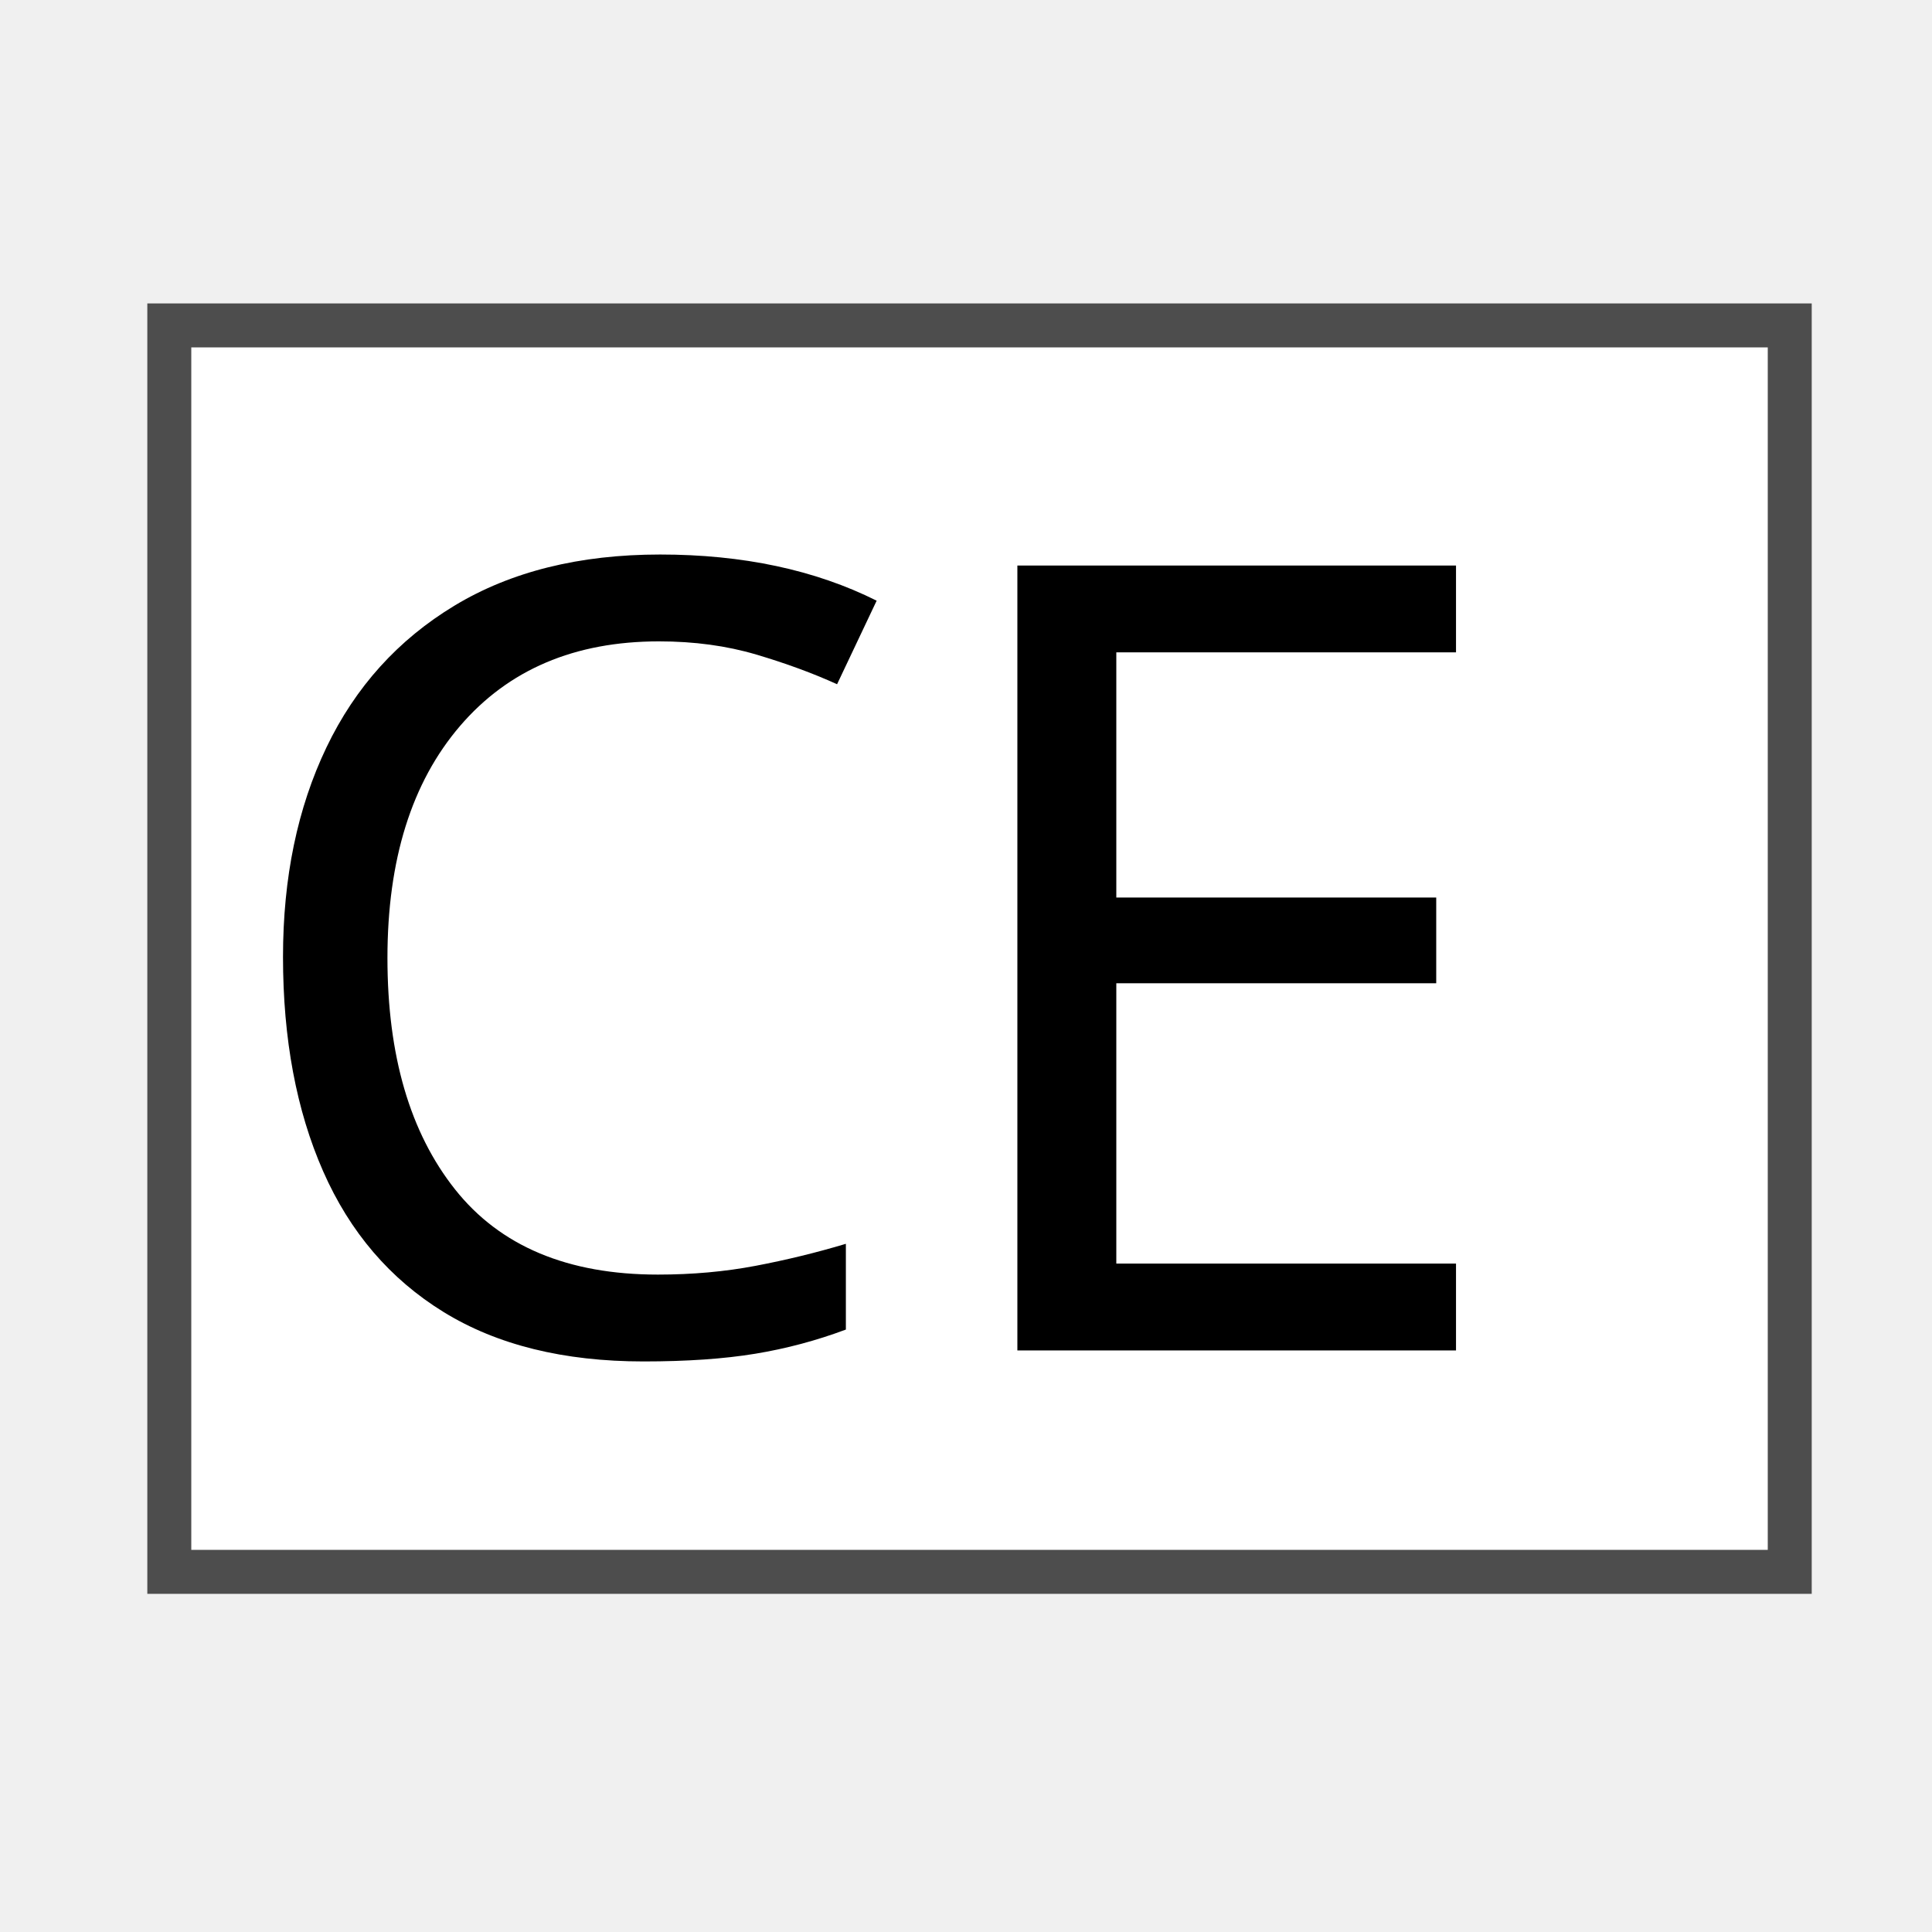
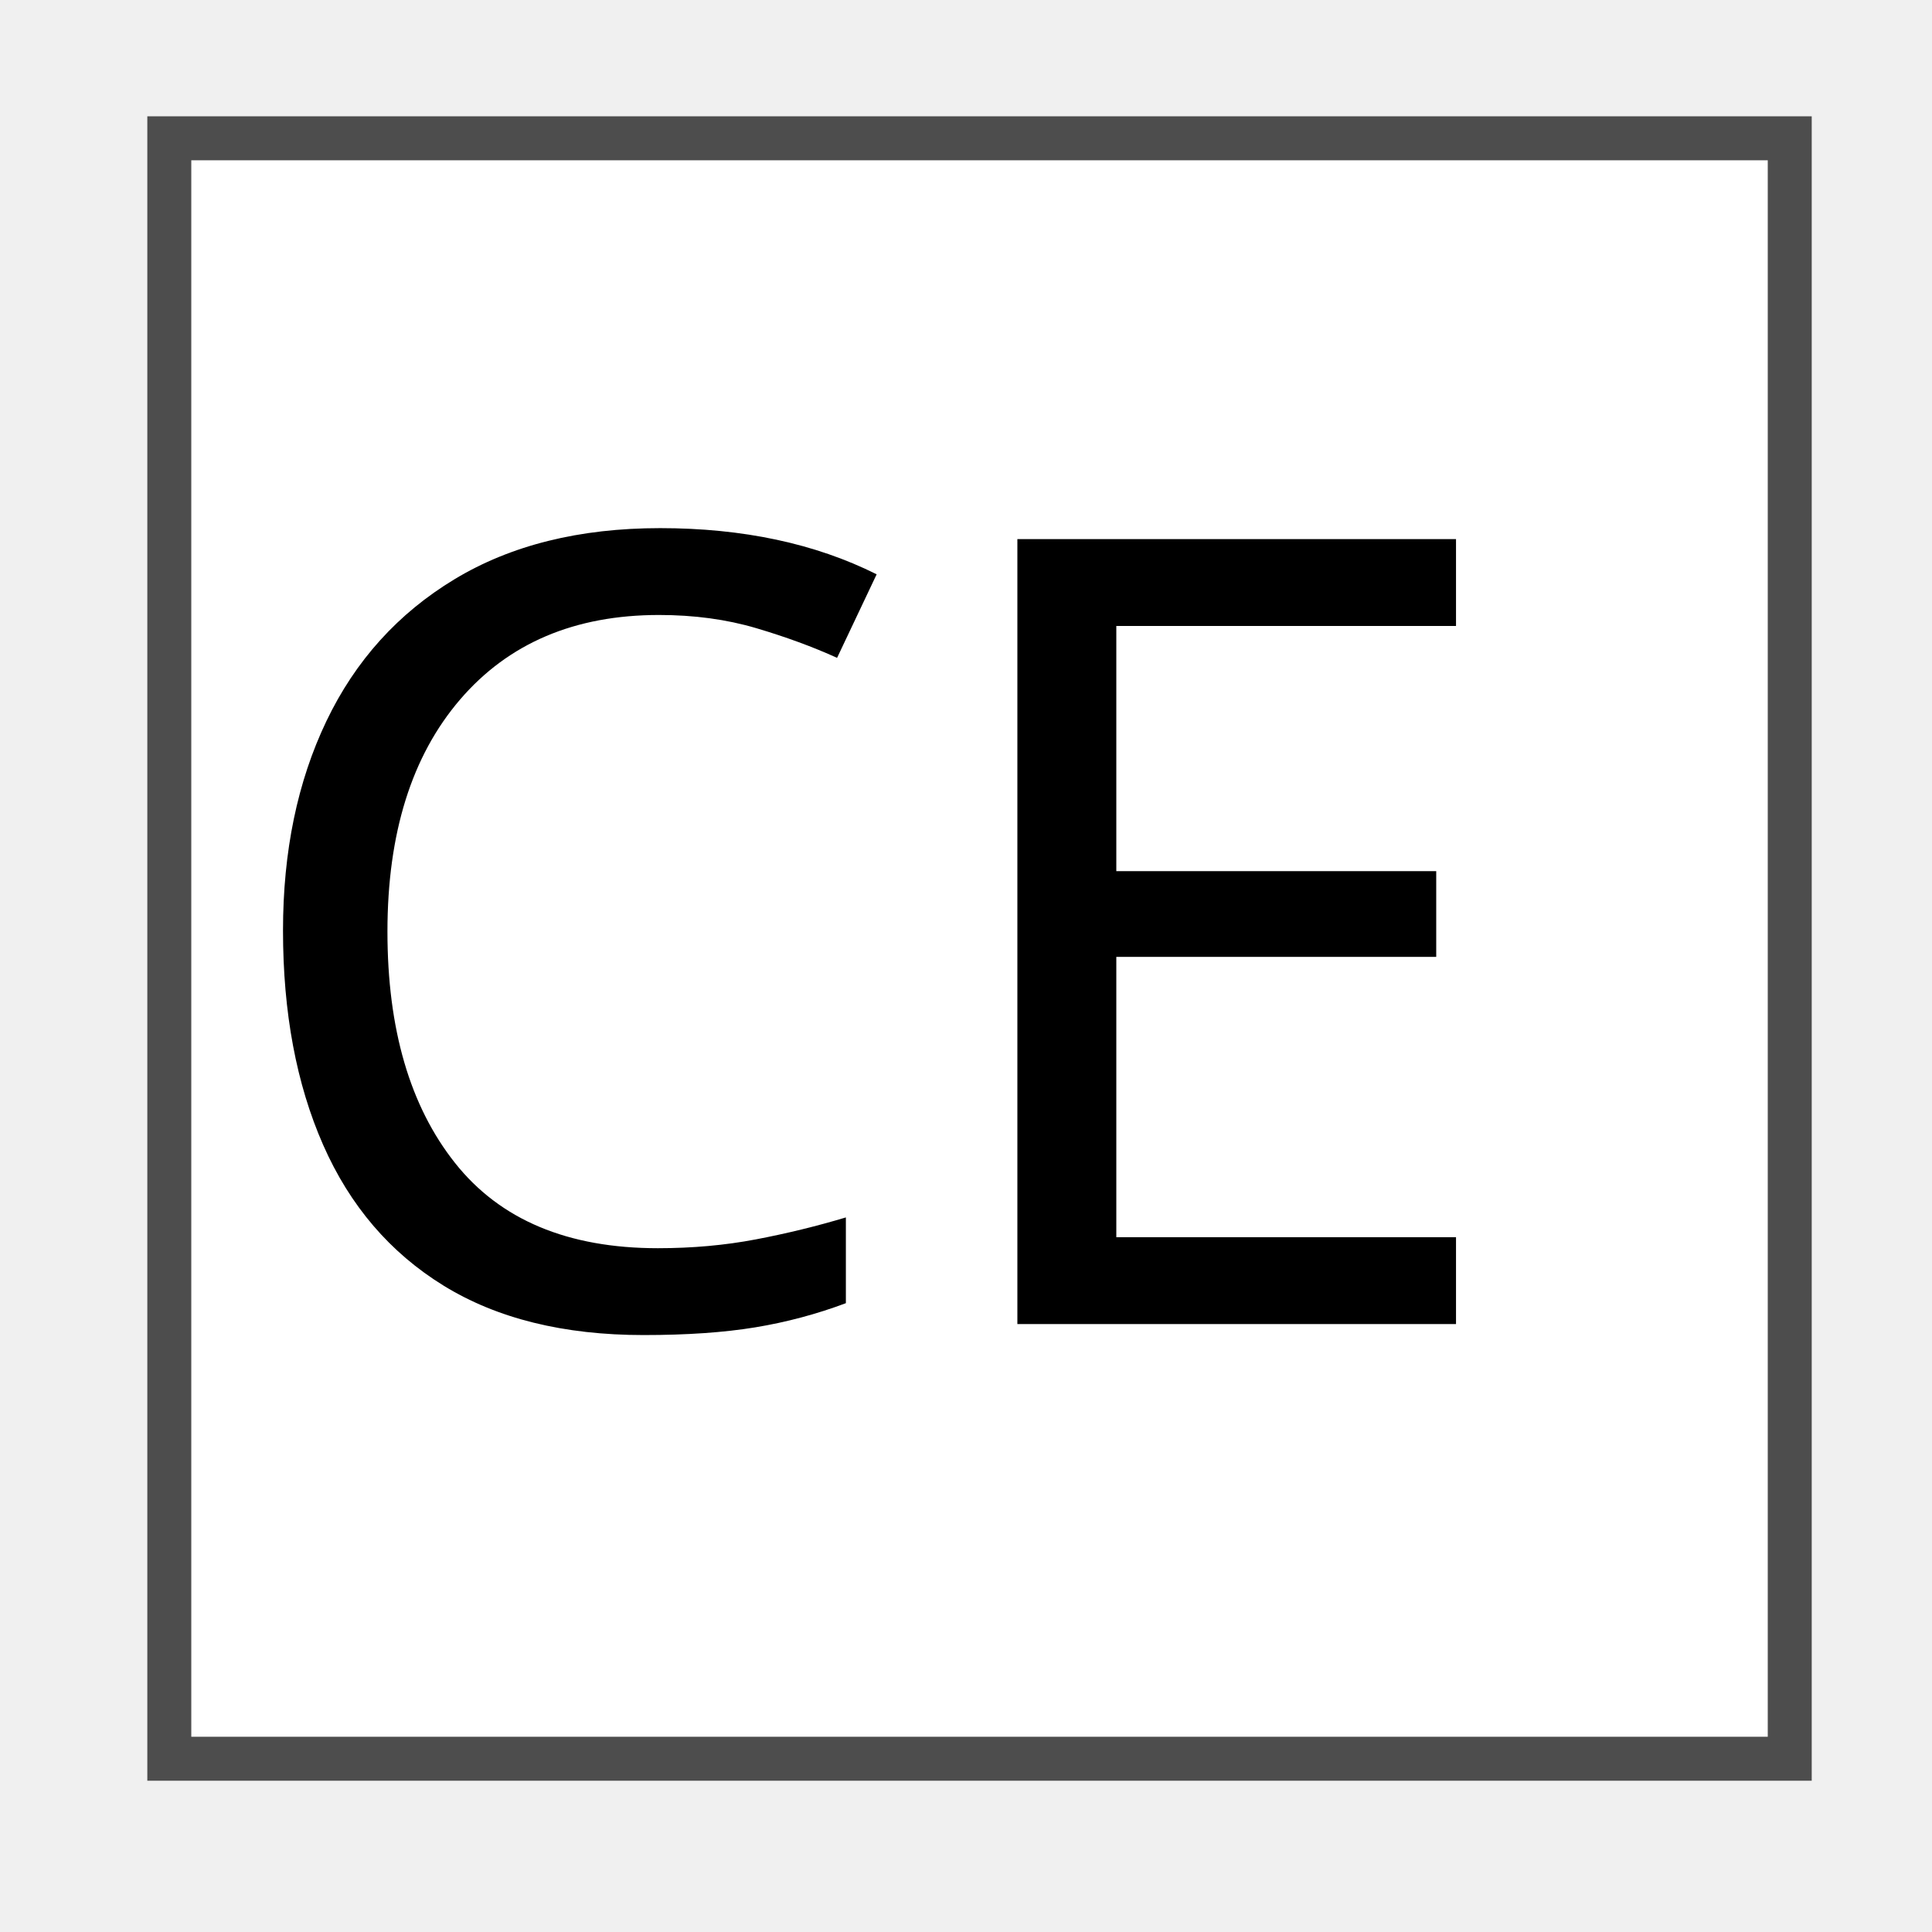
<svg xmlns="http://www.w3.org/2000/svg" version="1.1" id="图层_1" x="0px" y="0px" viewBox="0 0 878.7 878.7" style="enable-background:new 0 0 878.7 878.7;" xml:space="preserve">
  <style type="text/css">
	.st0{fill:#FFFFFF;stroke:#4D4D4D;stroke-width:20;stroke-miterlimit:10;}
	.st1{fill:none;}
	.st2{font-family:'Arial-BoldMT';}
	.st3{font-size:500px;}
</style>
-   <rect x="77" y="148" class="st0" width="737" height="566.9" />
-   <rect x="32.9" y="185.2" class="st1" width="825.2" height="492.4" />
-   <text transform="matrix(1 0 0 1 98.2145 614.2017)" class="st2 st3">CE</text>
+   <rect x="77" y="62.9" class="st0" width="737" height="737" />
+   <rect x="32.9" y="173.2" class="st1" width="825.2" height="492.4" />
+   <text transform="matrix(1 0 0 1 98.2145 602.2017)" class="st2 st3">CE</text>
</svg>
